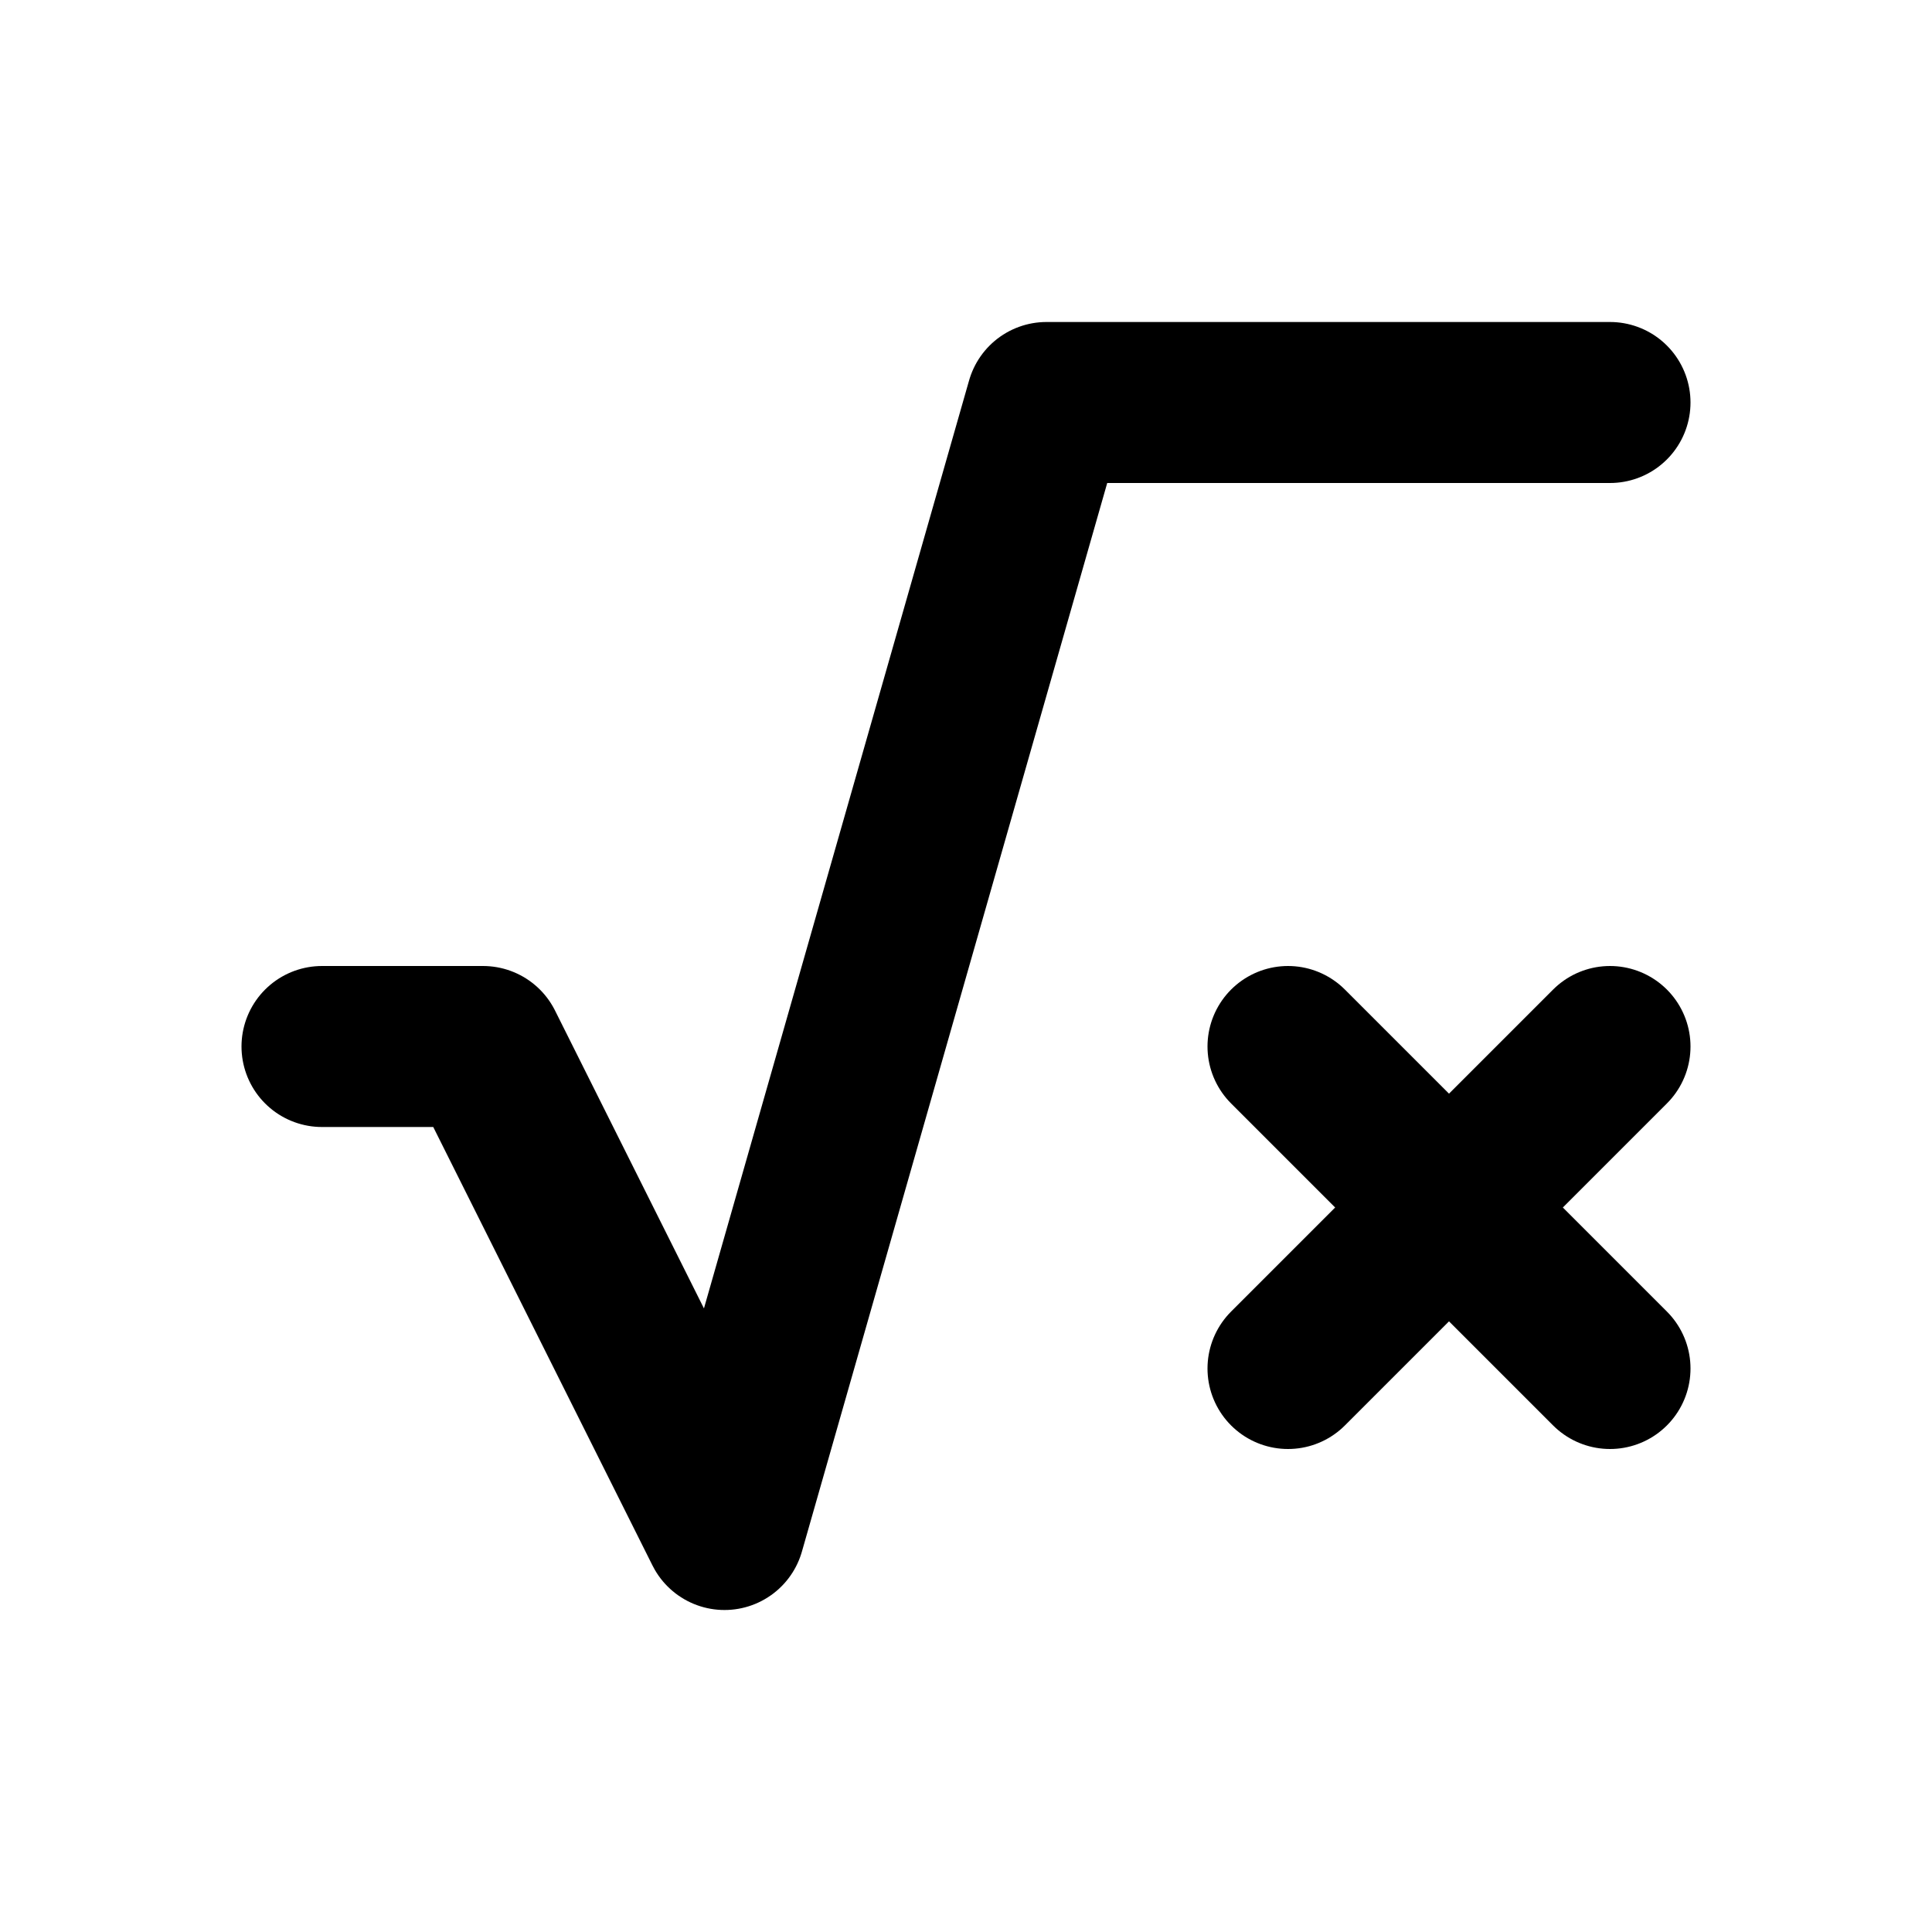
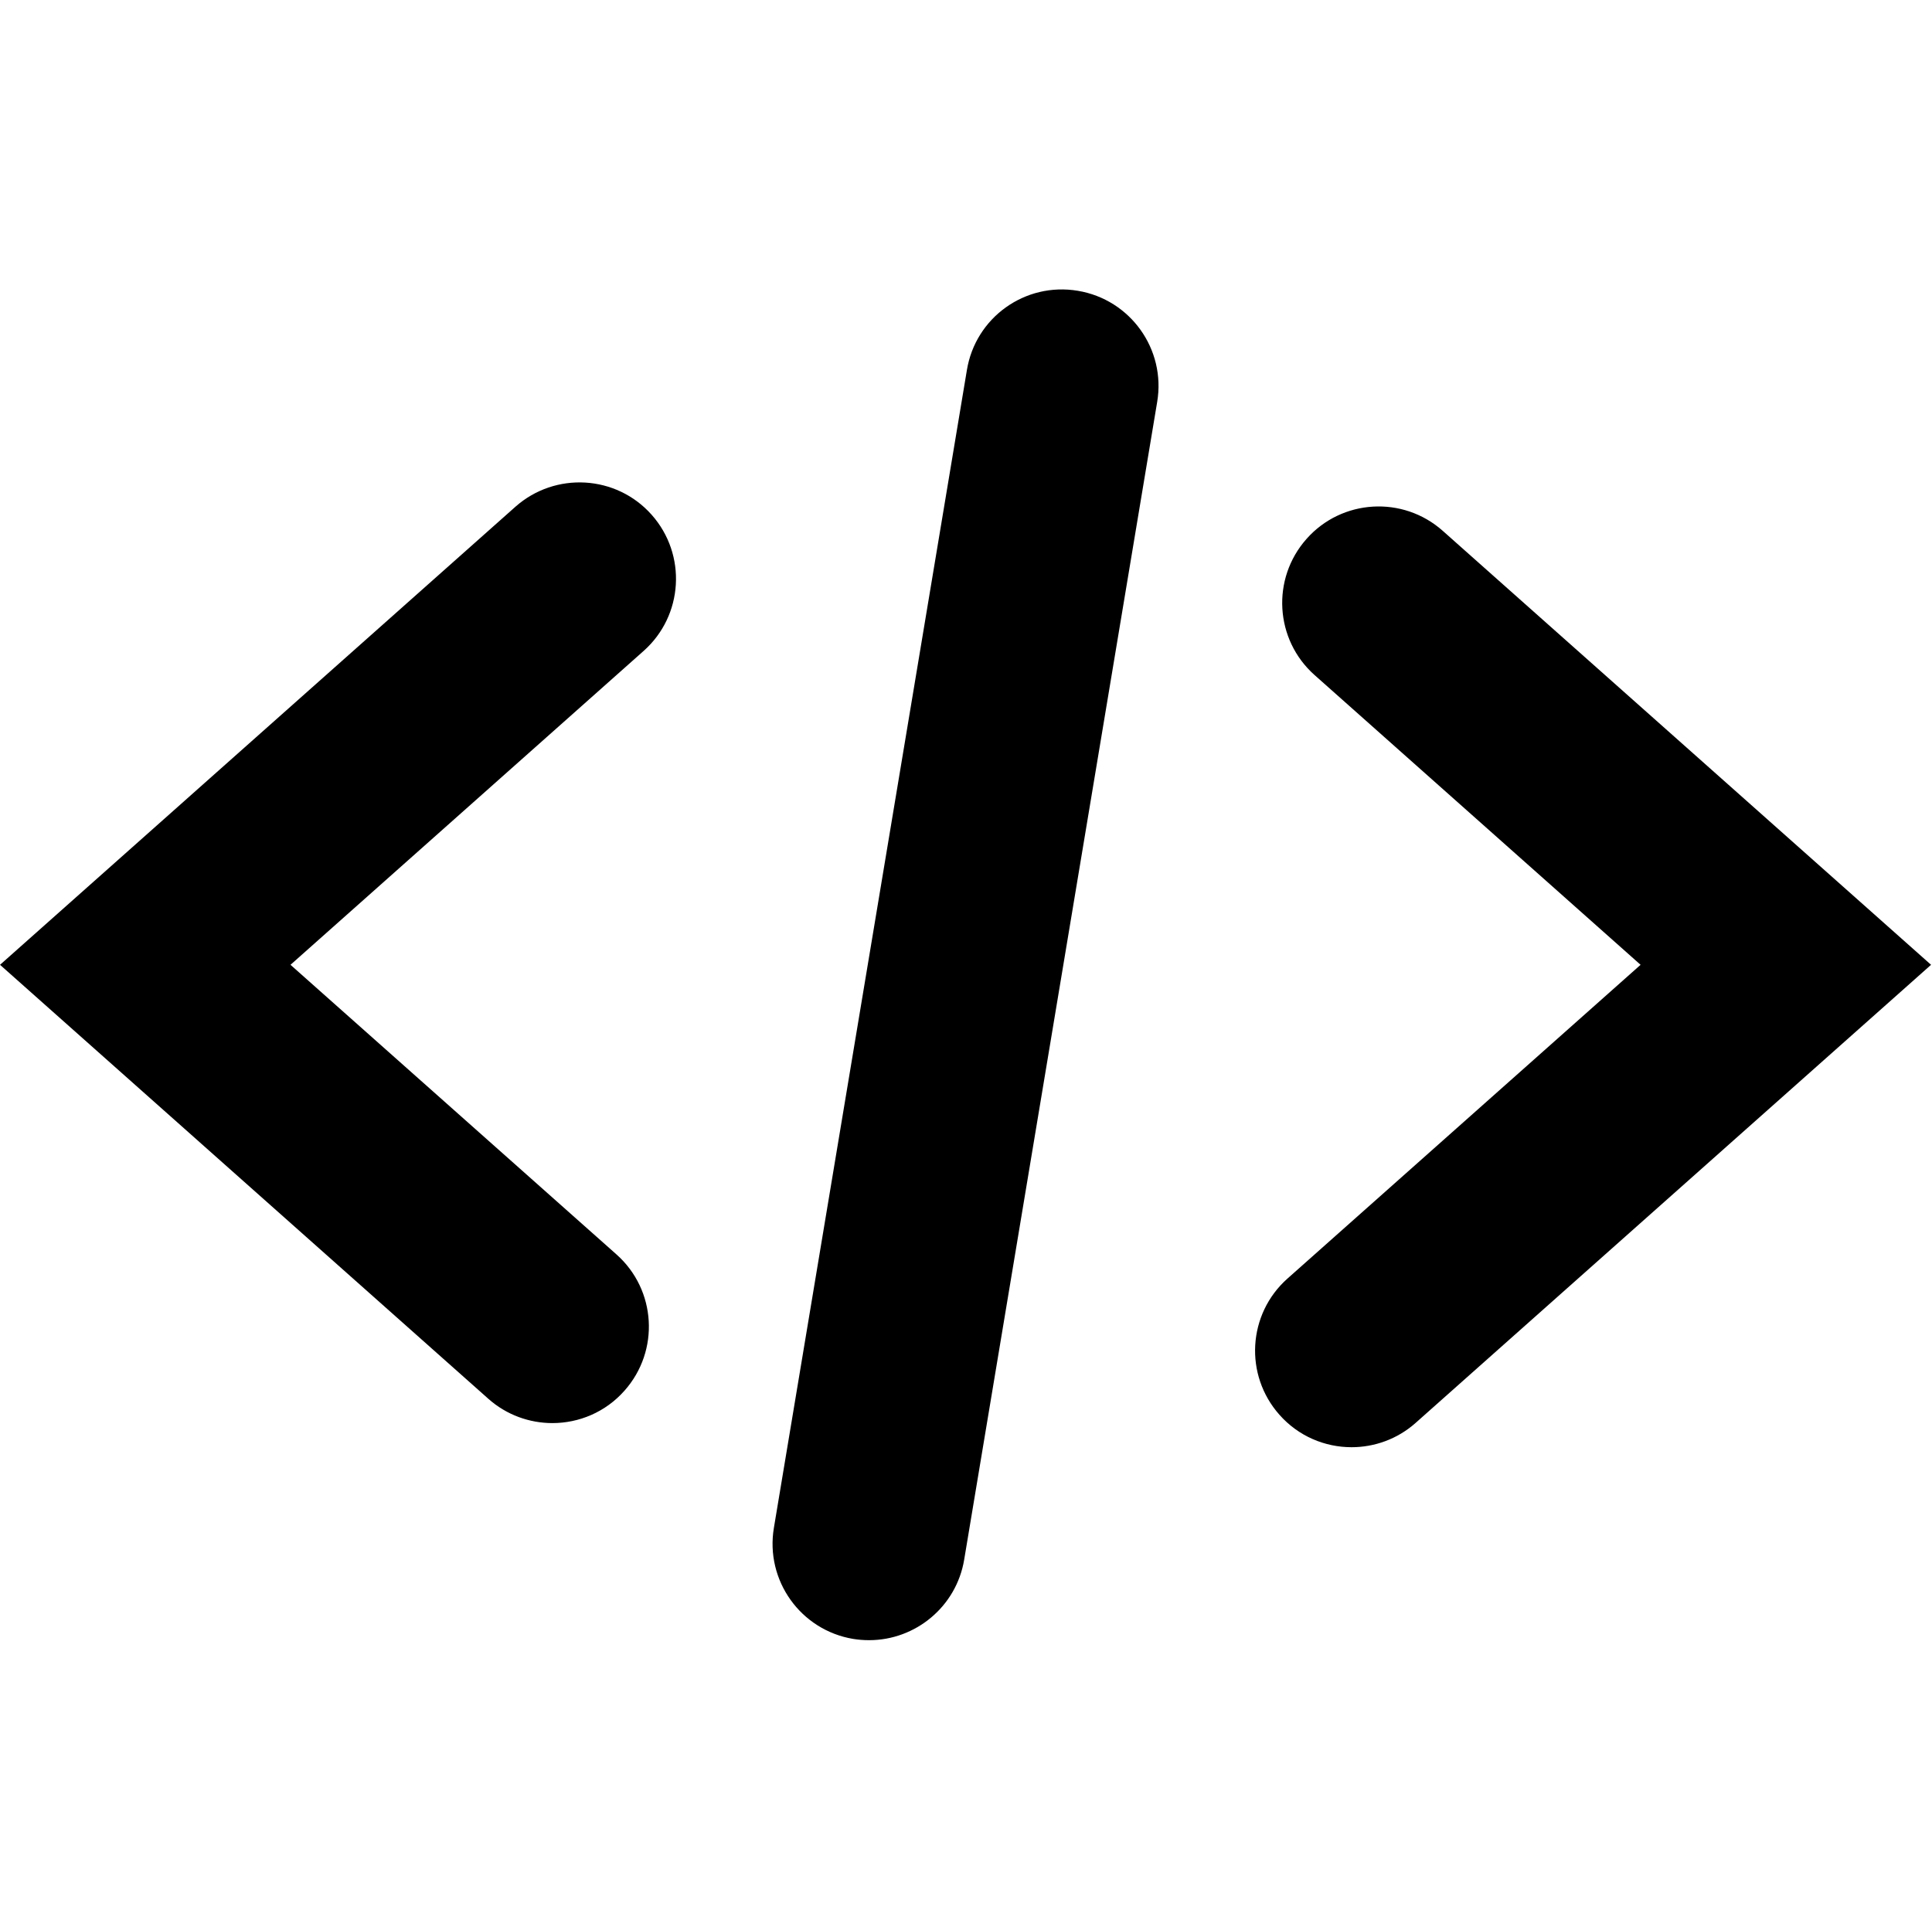
- <svg xmlns="http://www.w3.org/2000/svg" class="icon icon-tabler icon-tabler-math" width="24" height="24" viewBox="0 0 24 24" stroke-width="2" stroke="currentColor" fill="none" stroke-linecap="round" stroke-linejoin="round">
-   <path stroke="none" d="M0 0h24v24H0z" />
-   <path d="M16 13l4 4m0 -4l-4 4" />
-   <path d="M20 5h-7l-4 14l-3 -6h-2" />
+ <svg xmlns="http://www.w3.org/2000/svg" class="svg-icon" style="width: 1.001em; height: 1em;vertical-align: middle;fill: currentColor;overflow: hidden;" viewBox="0 0 1025 1024" version="1.1">
+   <path d="M293.069 755.2c-12.083 0-24.269-4.25-33.997-12.902L0 512l273.459-243.098C294.554 250.214 326.912 252.006 345.702 273.152c18.79 21.146 16.896 53.504-4.25 72.294L154.112 512l172.954 153.702c21.146 18.79 23.04 51.149 4.25 72.294C321.229 749.414 307.149 755.2 293.069 755.2zM751.053 755.098 1024.512 512l-259.072-230.298c-21.146-18.79-53.504-16.896-72.243 4.25-18.79 21.146-16.896 53.504 4.25 72.294L870.4 512l-187.341 166.502c-21.146 18.79-23.04 51.149-4.25 72.294C688.896 762.214 702.976 768 717.056 768 729.139 768 741.325 763.75 751.053 755.098zM511.539 827.648l102.4-614.4c4.659-27.904-14.182-54.272-42.086-58.931-28.006-4.71-54.323 14.182-58.88 42.086l-102.4 614.4c-4.659 27.904 14.182 54.272 42.086 58.931C455.526 870.195 458.291 870.4 461.107 870.4 485.683 870.4 507.392 852.634 511.539 827.648z" />
</svg>
